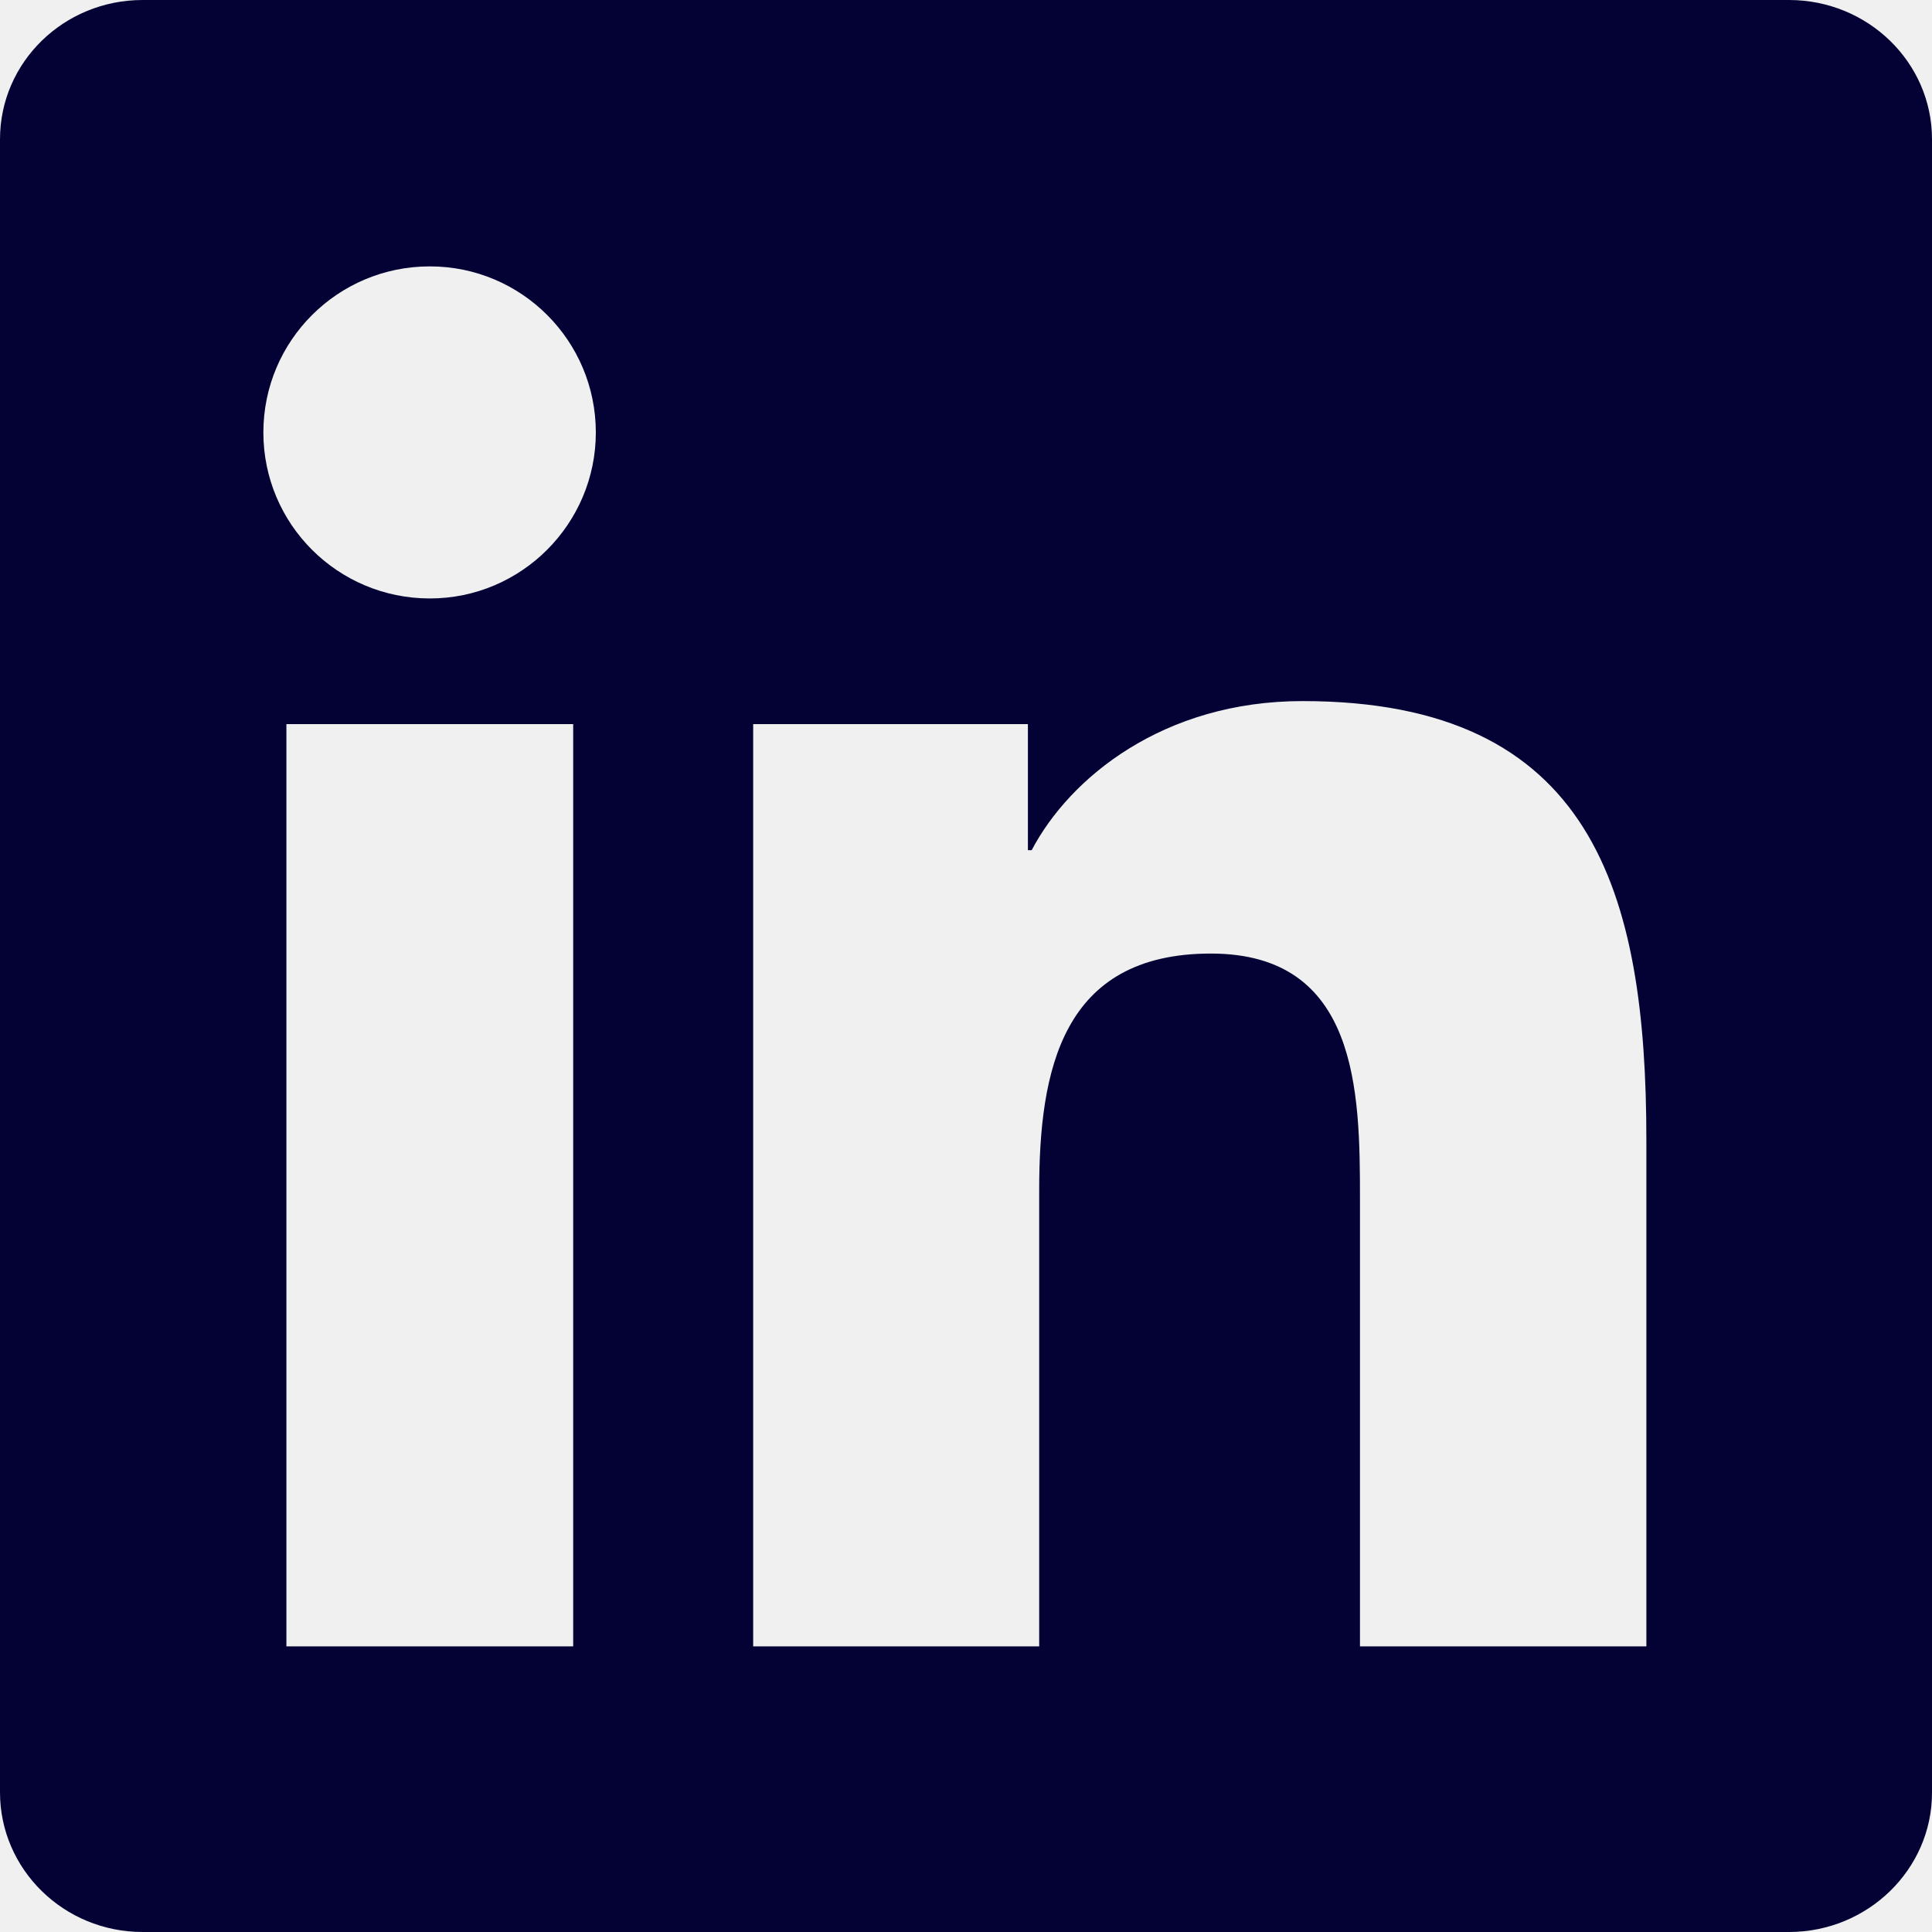
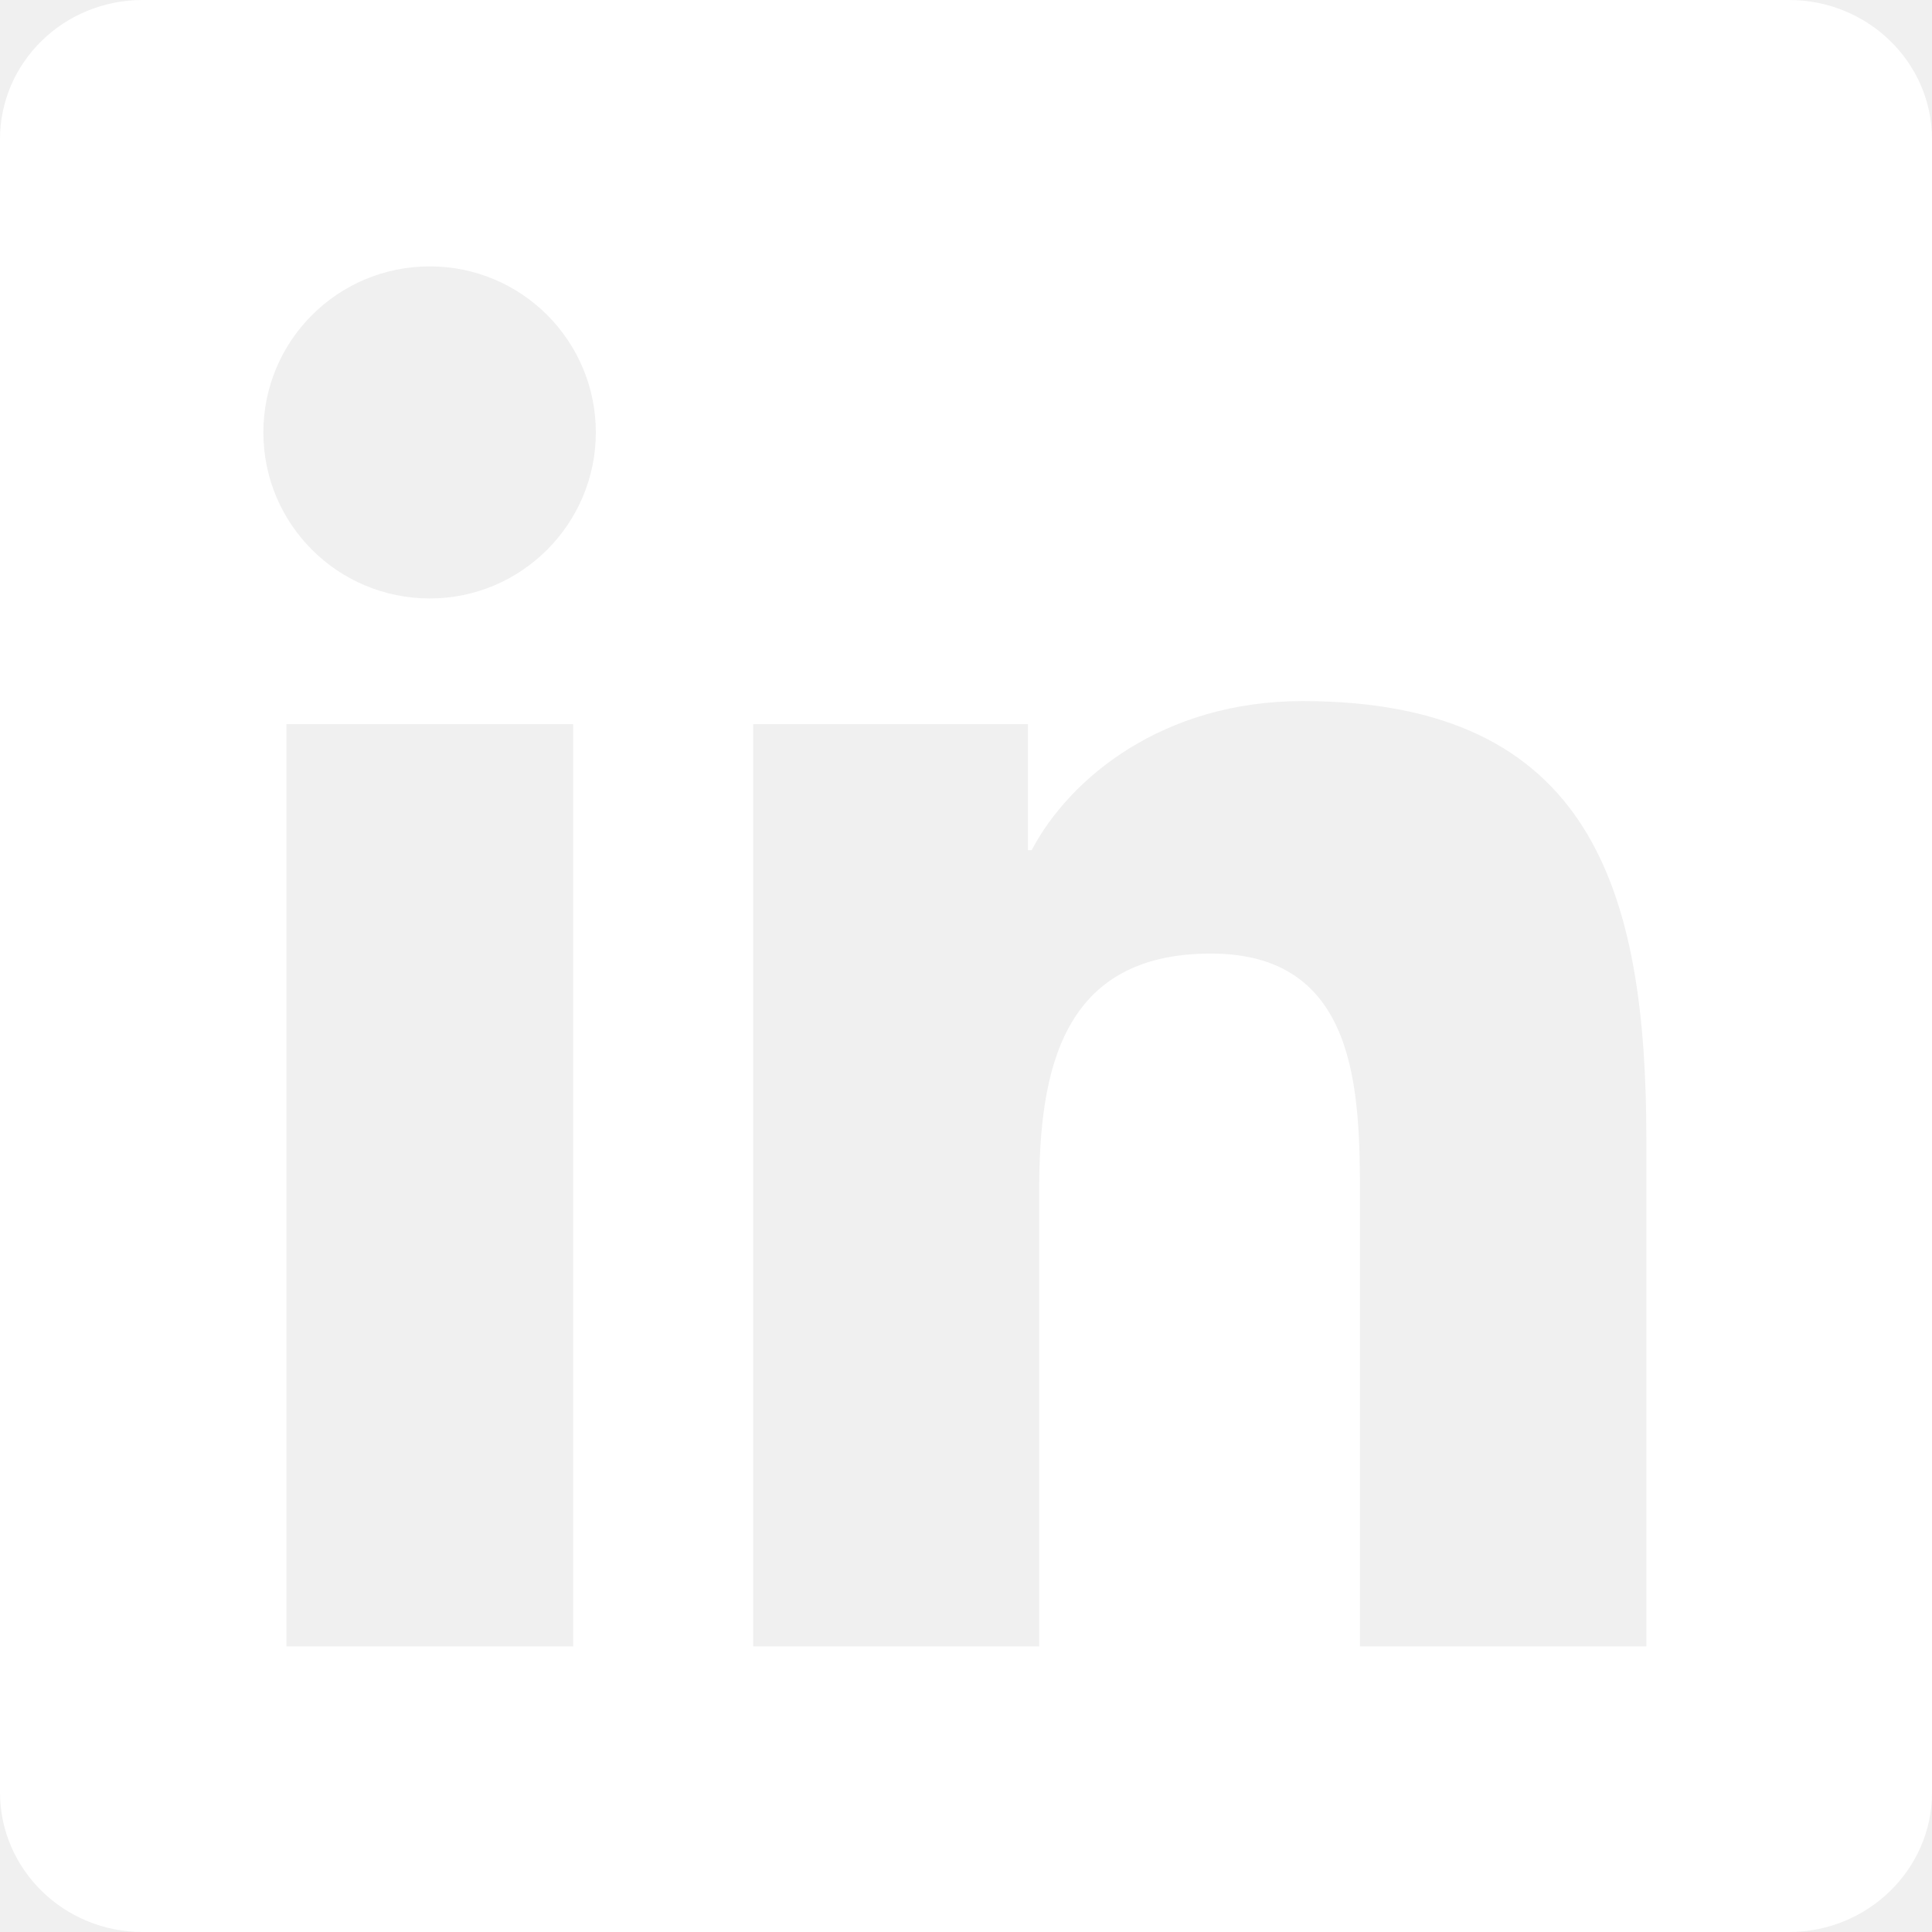
<svg xmlns="http://www.w3.org/2000/svg" width="25" height="25" viewBox="0 0 25 25" fill="none">
-   <path d="M23.149 0H1.846C0.825 0 0 0.806 0 1.802V23.193C0 24.189 0.825 25 1.846 25H23.149C24.17 25 25 24.189 25 23.198V1.802C25 0.806 24.17 0 23.149 0ZM7.417 21.304H3.706V9.37H7.417V21.304ZM5.562 7.744C4.37 7.744 3.408 6.782 3.408 5.596C3.408 4.409 4.37 3.447 5.562 3.447C6.748 3.447 7.71 4.409 7.71 5.596C7.71 6.777 6.748 7.744 5.562 7.744ZM21.304 21.304H17.598V15.503C17.598 14.121 17.573 12.339 15.669 12.339C13.74 12.339 13.447 13.848 13.447 15.405V21.304H9.746V9.37H13.301V11.001H13.35C13.843 10.063 15.054 9.072 16.855 9.072C20.61 9.072 21.304 11.543 21.304 14.756V21.304V21.304Z" fill="#040234" />
+   <path d="M23.149 0H1.846C0.825 0 0 0.806 0 1.802V23.193C0 24.189 0.825 25 1.846 25H23.149C24.17 25 25 24.189 25 23.198V1.802C25 0.806 24.17 0 23.149 0ZM7.417 21.304H3.706V9.37H7.417V21.304ZM5.562 7.744C4.37 7.744 3.408 6.782 3.408 5.596C3.408 4.409 4.37 3.447 5.562 3.447C6.748 3.447 7.71 4.409 7.71 5.596C7.71 6.777 6.748 7.744 5.562 7.744ZM21.304 21.304H17.598V15.503C17.598 14.121 17.573 12.339 15.669 12.339C13.74 12.339 13.447 13.848 13.447 15.405V21.304H9.746V9.37H13.301V11.001H13.35C13.843 10.063 15.054 9.072 16.855 9.072C20.61 9.072 21.304 11.543 21.304 14.756V21.304V21.304Z" fill="#ffffff" />
</svg>
